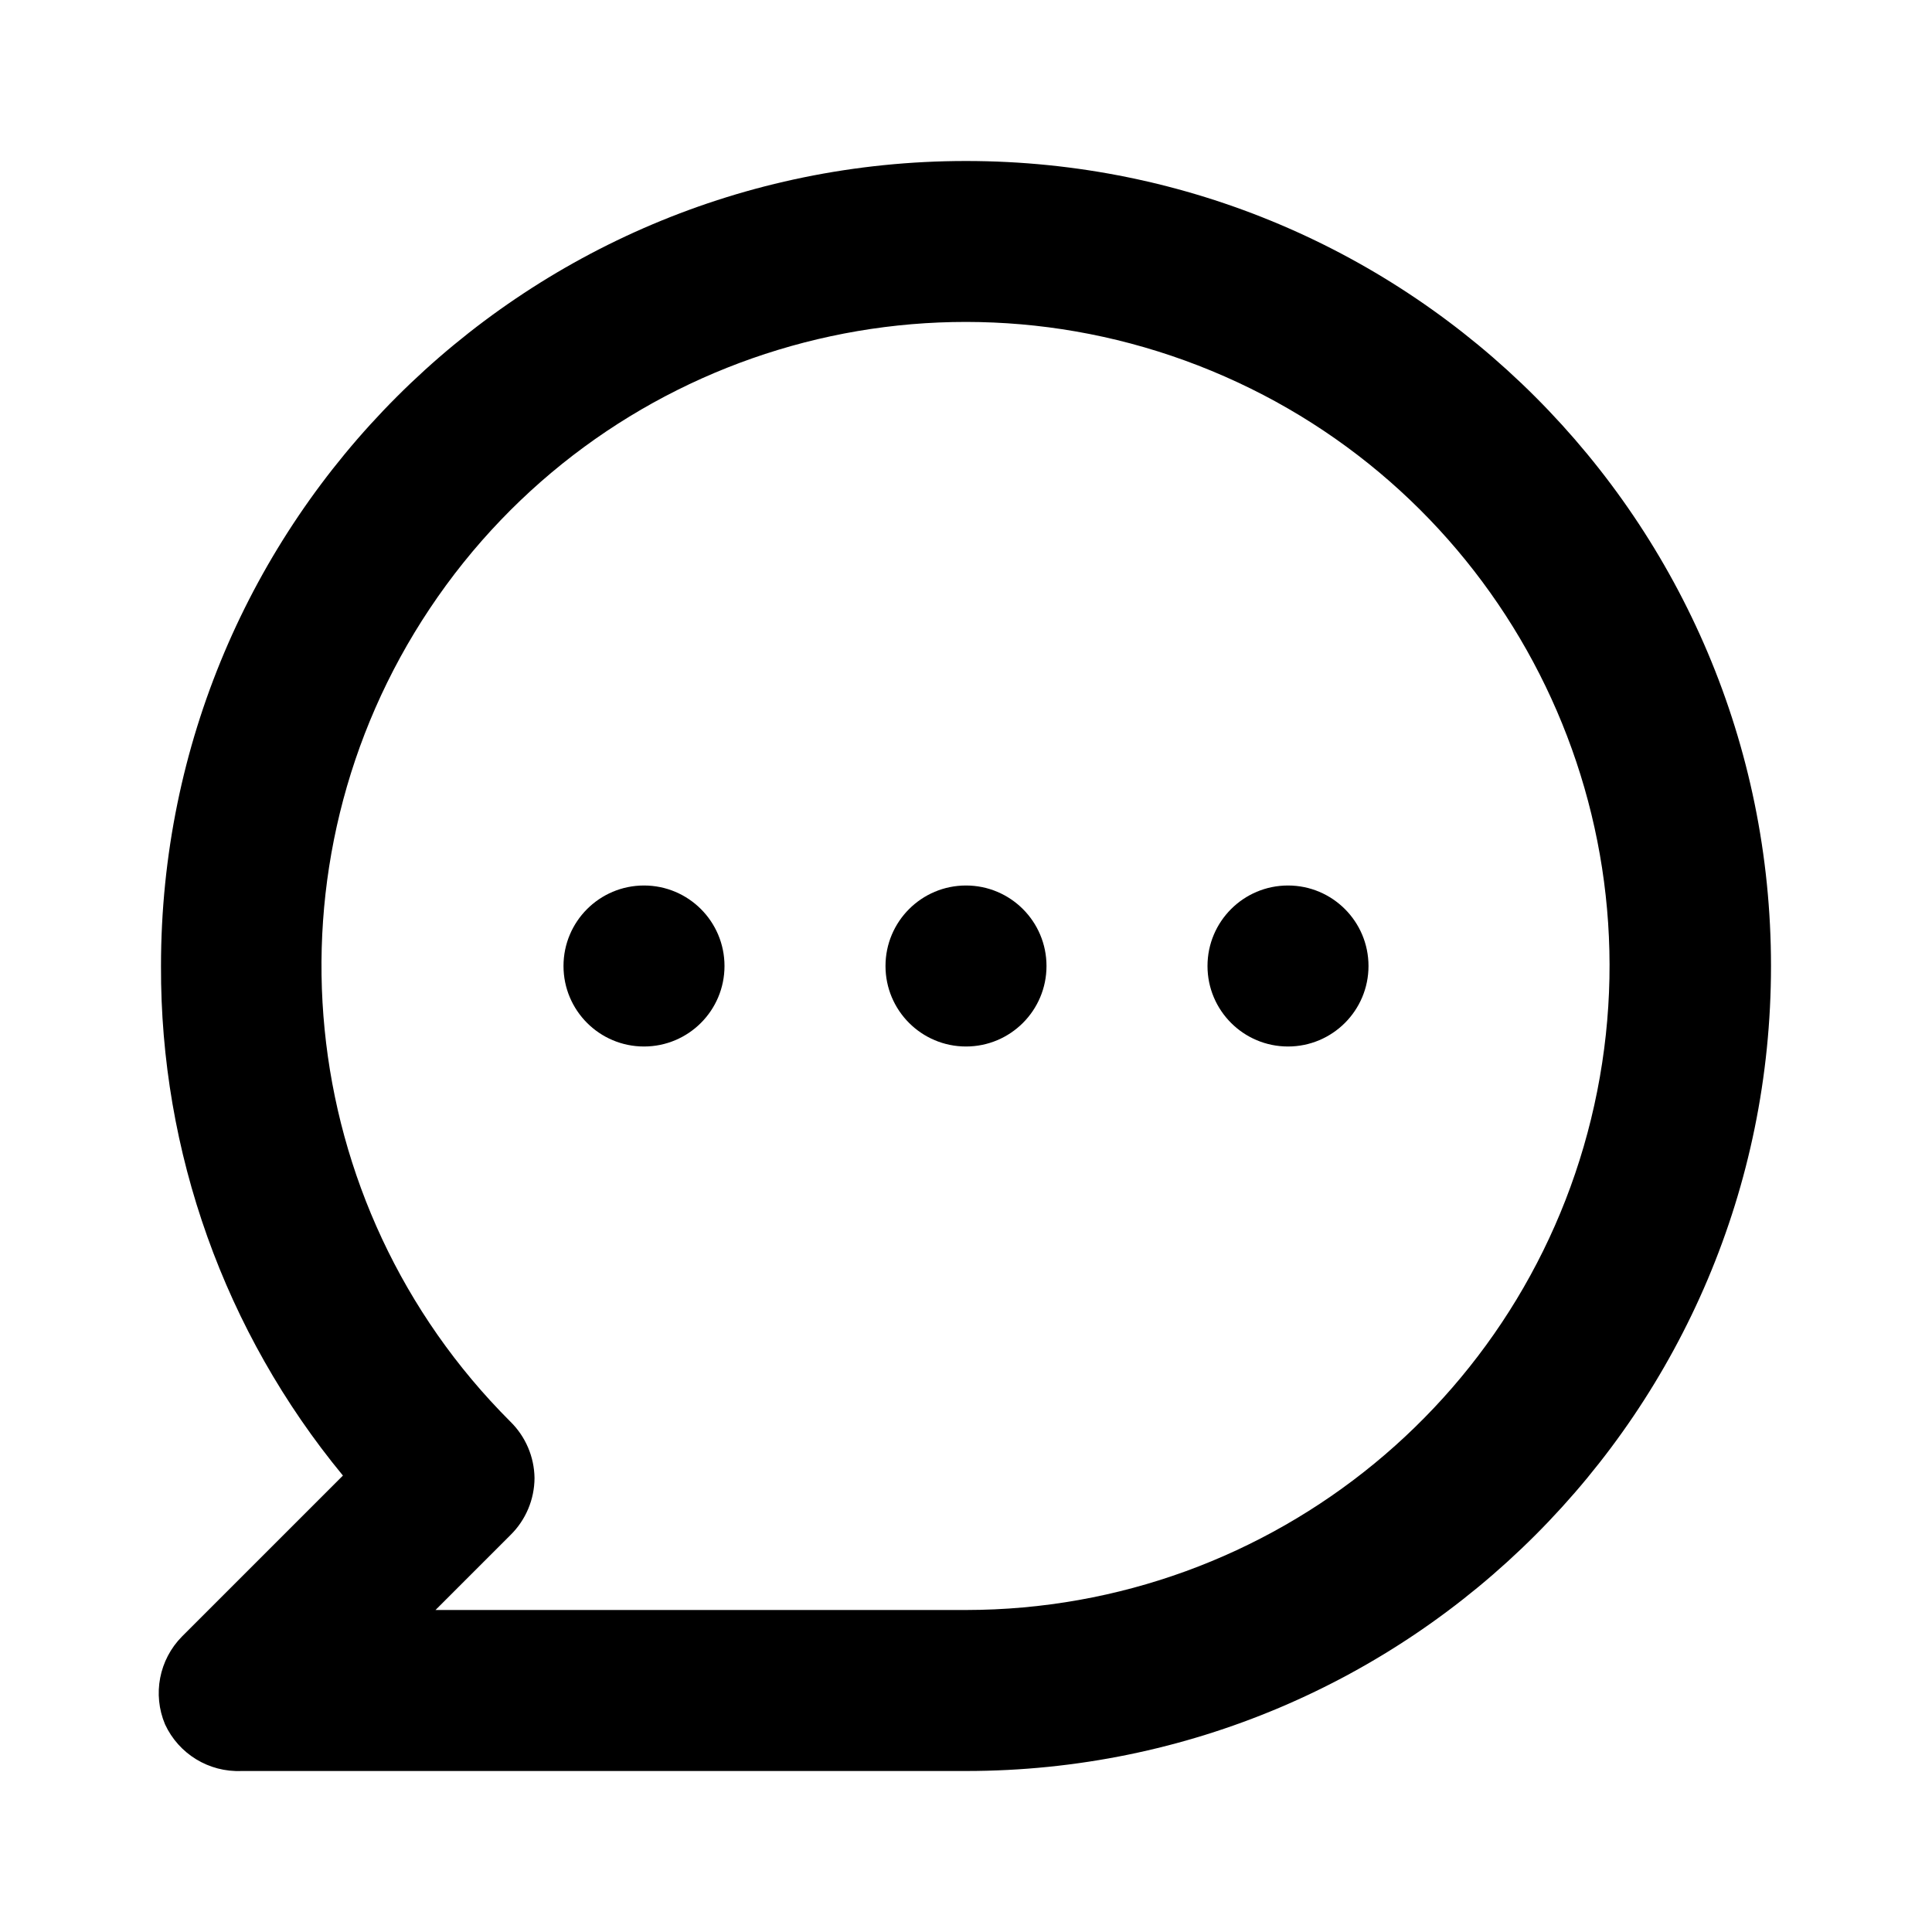
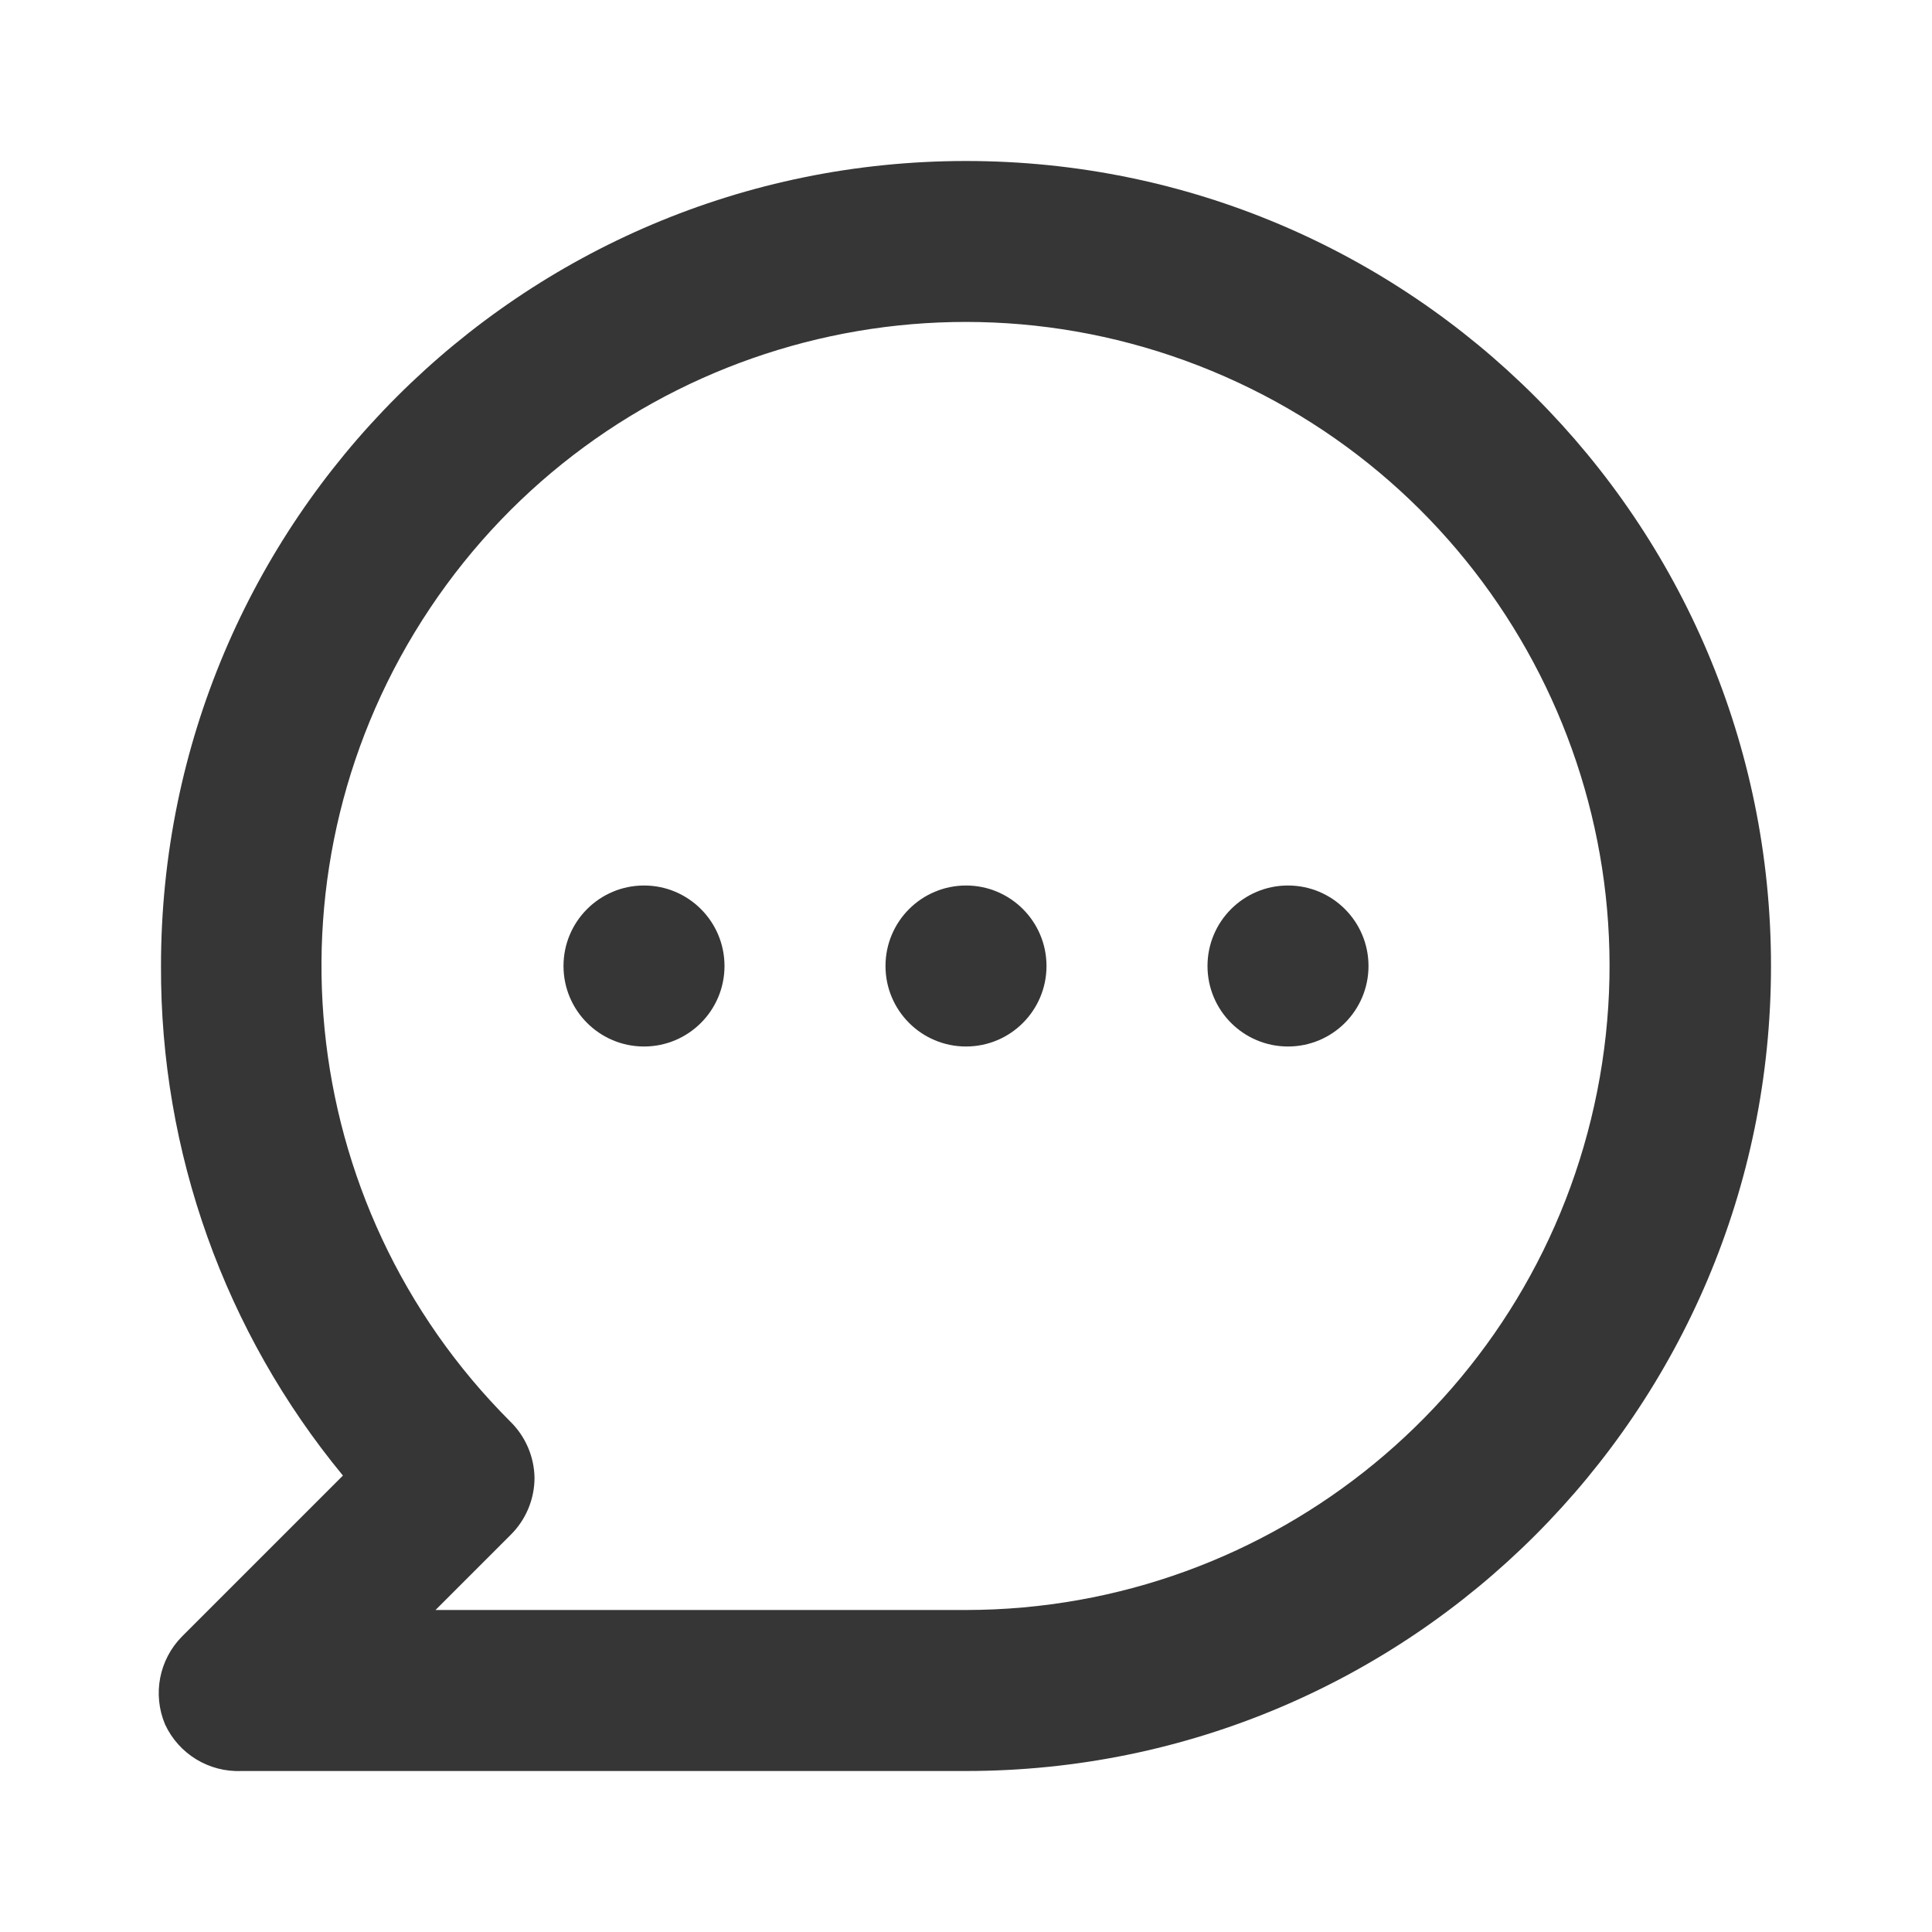
- <svg xmlns="http://www.w3.org/2000/svg" viewBox="0 0 24 24">
+ <svg xmlns="http://www.w3.org/2000/svg" fill="#363636" viewBox="0 0 24 24">
  <path d="M8,11a1,1,0,1,0,1,1A1,1,0,0,0,8,11Zm4,0a1,1,0,1,0,1,1A1,1,0,0,0,12,11Zm4,0a1,1,0,1,0,1,1A1,1,0,0,0,16,11ZM12,2A10,10,0,0,0,2,12a9.89,9.89,0,0,0,2.26,6.33l-2,2a1,1,0,0,0-.21,1.09A1,1,0,0,0,3,22h9A10,10,0,0,0,12,2Zm0,18H5.41l.93-.93a1,1,0,0,0,.3-.71,1,1,0,0,0-.3-.7A8,8,0,1,1,12,20Z" />
</svg>
